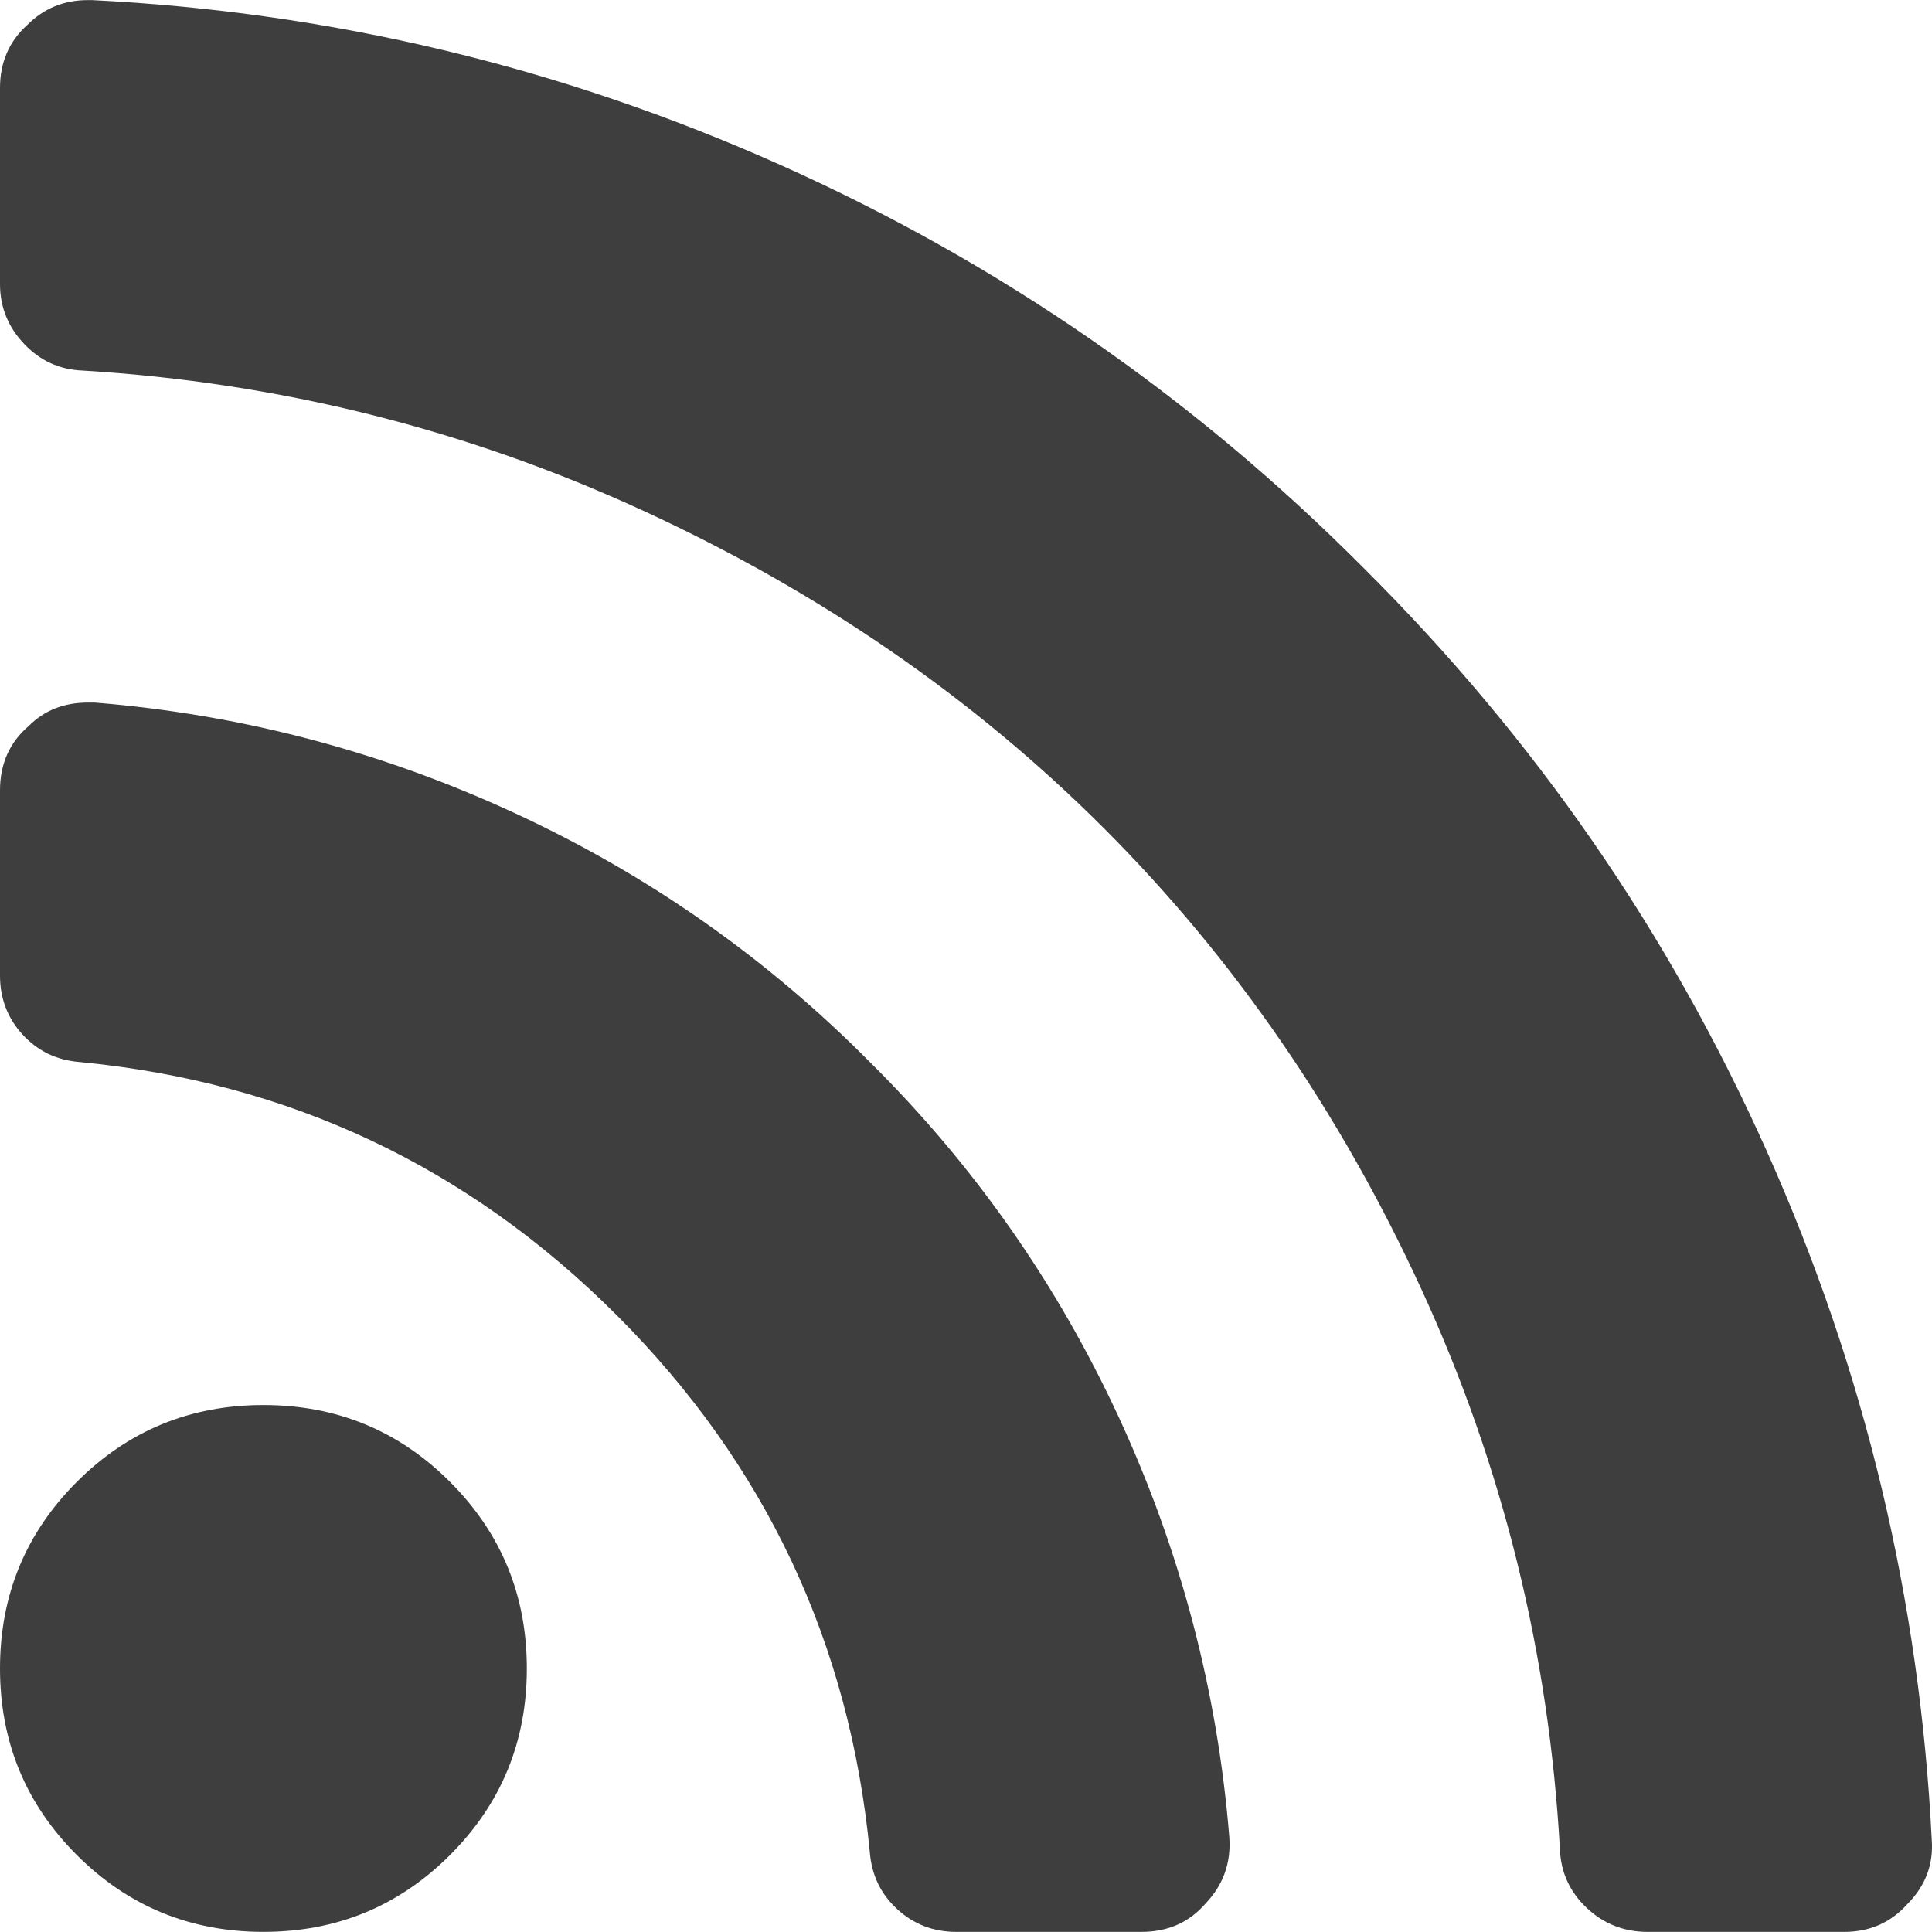
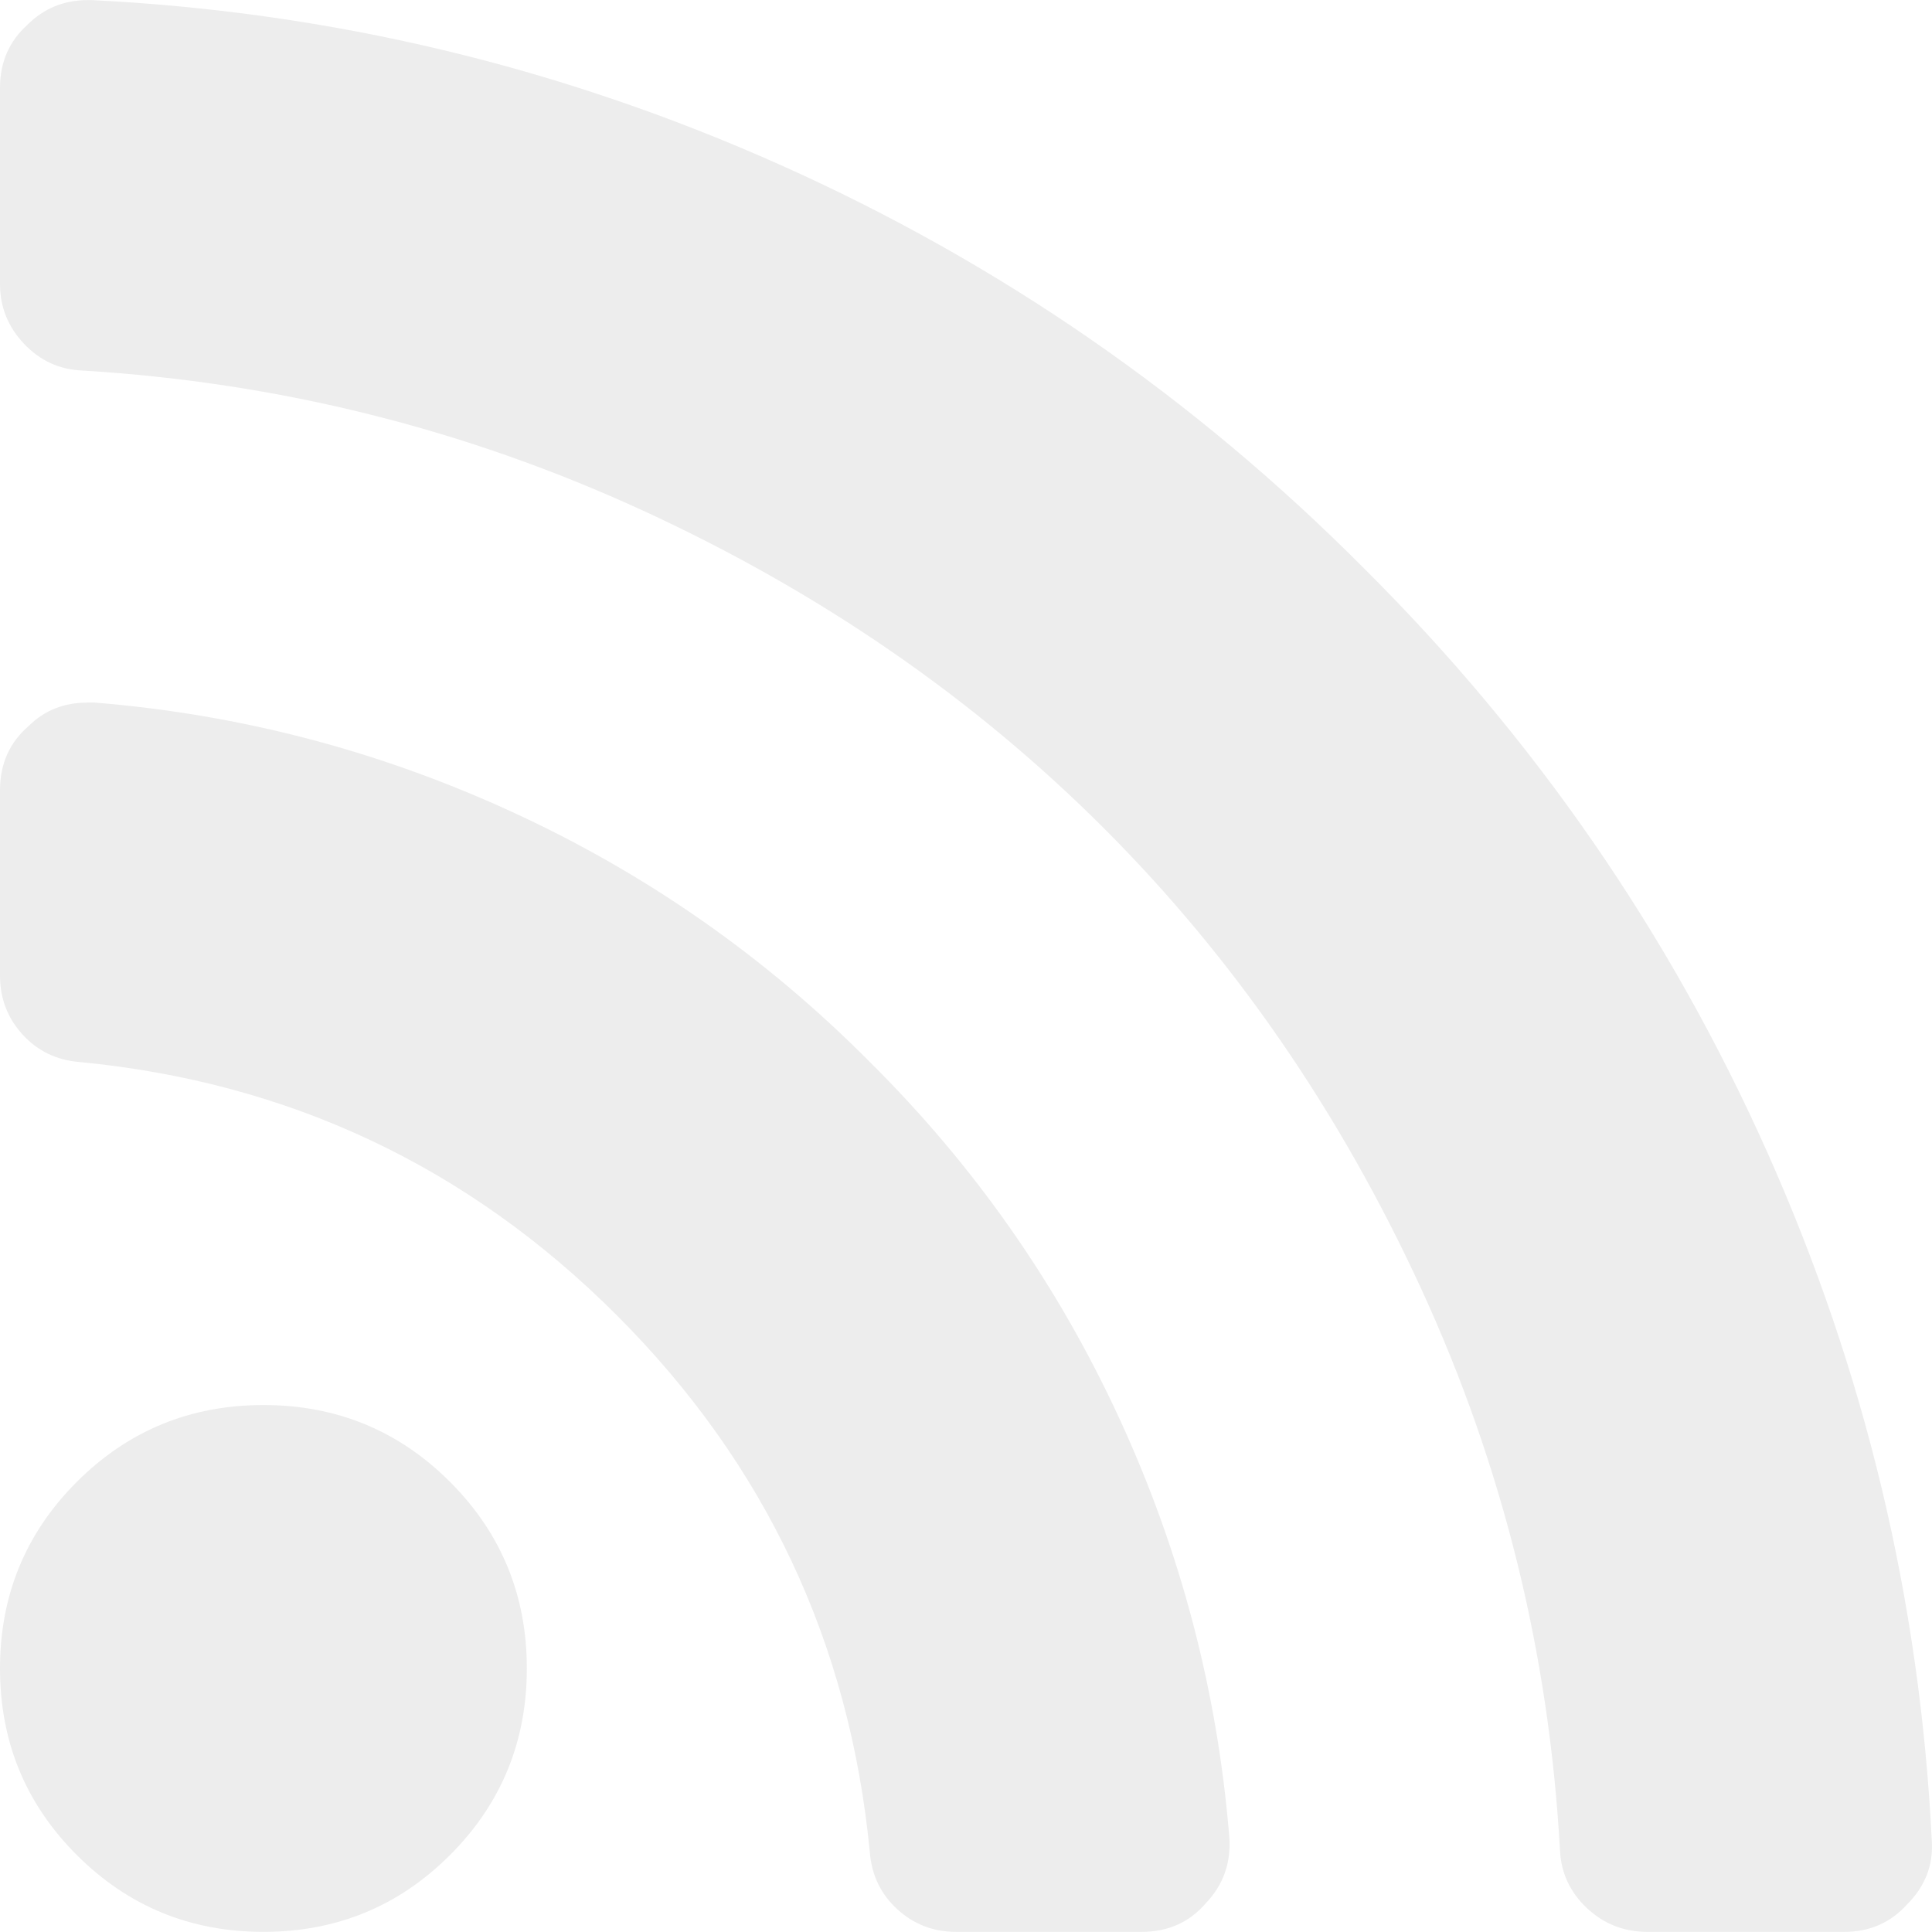
<svg xmlns="http://www.w3.org/2000/svg" version="1.1" width="1024" height="1024" viewBox="0 0 1024 1024">
  <g id="icomoon-ignore">
</g>
-   <path d="M139.617 744.7c-38.788 0-71.747 13.578-98.903 40.722-27.138 27.141-40.714 60.107-40.714 98.893 0 38.796 13.563 71.754 40.714 98.895 27.156 27.143 60.125 40.722 98.903 40.722 38.783 0 71.744-13.578 98.895-40.722 27.141-27.141 40.717-60.099 40.717-98.895 0-38.788-13.576-71.752-40.717-98.893-27.143-27.143-60.104-40.722-98.895-40.722z" fill="#3e3e3e" />
-   <path d="M461.034 562.894c-54.786-55.265-117.565-99.257-188.346-131.976-70.781-32.729-144.961-52.242-222.522-58.543h-3.629c-12.605 0-23.030 4.124-31.265 12.363-10.185 8.716-15.272 20.116-15.272 34.173v98.169c0 12.116 3.996 22.541 11.991 31.275 7.998 8.734 18.056 13.581 30.177 14.538 111.014 10.669 205.913 55.403 284.687 134.171 78.779 78.769 123.505 173.673 134.169 284.682 0.973 12.134 5.817 22.19 14.549 30.174 8.729 8.018 19.146 12.022 31.265 12.022h98.175c14.052 0 25.442-5.081 34.168-15.272 9.223-9.709 13.336-21.346 12.386-34.917-6.311-77.549-25.827-151.733-58.548-222.509-32.719-70.787-76.718-133.56-131.984-188.351z" fill="#3e3e3e" />
-   <path d="M936.607 610.521c-51.87-116.105-123.135-219.242-213.786-309.416-90.177-90.658-193.308-161.919-309.424-213.793-116.103-51.865-237.664-80.959-364.683-87.261h-2.178c-12.605 0-23.269 4.363-31.998 13.092-9.691 8.718-14.538 19.877-14.538 33.452v103.982c0 12.124 4.246 22.661 12.725 31.631 8.482 8.973 18.779 13.693 30.9 14.187 104.234 6.311 203.249 31.043 297.058 74.187 93.806 43.146 175.25 99.262 244.335 168.332 69.070 69.083 125.183 150.531 168.329 244.337 43.146 93.822 67.641 192.821 73.453 297.050 0.497 12.134 5.211 22.437 14.172 30.918 8.976 8.479 19.77 12.733 32.372 12.733h103.977c13.578 0 24.709-4.844 33.452-14.556 9.702-9.694 14.052-21.074 13.102-34.168-6.294-127.030-35.398-248.588-87.268-364.706z" fill="#3e3e3e" />
+   <path d="M139.617 744.7c-38.788 0-71.747 13.578-98.903 40.722-27.138 27.141-40.714 60.107-40.714 98.893 0 38.796 13.563 71.754 40.714 98.895 27.156 27.143 60.125 40.722 98.903 40.722 38.783 0 71.744-13.578 98.895-40.722 27.141-27.141 40.717-60.099 40.717-98.895 0-38.788-13.576-71.752-40.717-98.893-27.143-27.143-60.104-40.722-98.895-40.722z" fill="#ededed" />
+   <path d="M461.034 562.894c-54.786-55.265-117.565-99.257-188.346-131.976-70.781-32.729-144.961-52.242-222.522-58.543h-3.629c-12.605 0-23.030 4.124-31.265 12.363-10.185 8.716-15.272 20.116-15.272 34.173v98.169c0 12.116 3.996 22.541 11.991 31.275 7.998 8.734 18.056 13.581 30.177 14.538 111.014 10.669 205.913 55.403 284.687 134.171 78.779 78.769 123.505 173.673 134.169 284.682 0.973 12.134 5.817 22.19 14.549 30.174 8.729 8.018 19.146 12.022 31.265 12.022h98.175c14.052 0 25.442-5.081 34.168-15.272 9.223-9.709 13.336-21.346 12.386-34.917-6.311-77.549-25.827-151.733-58.548-222.509-32.719-70.787-76.718-133.56-131.984-188.351z" fill="#ededed" />
+   <path d="M936.607 610.521c-51.87-116.105-123.135-219.242-213.786-309.416-90.177-90.658-193.308-161.919-309.424-213.793-116.103-51.865-237.664-80.959-364.683-87.261h-2.178c-12.605 0-23.269 4.363-31.998 13.092-9.691 8.718-14.538 19.877-14.538 33.452v103.982c0 12.124 4.246 22.661 12.725 31.631 8.482 8.973 18.779 13.693 30.9 14.187 104.234 6.311 203.249 31.043 297.058 74.187 93.806 43.146 175.25 99.262 244.335 168.332 69.070 69.083 125.183 150.531 168.329 244.337 43.146 93.822 67.641 192.821 73.453 297.050 0.497 12.134 5.211 22.437 14.172 30.918 8.976 8.479 19.77 12.733 32.372 12.733h103.977c13.578 0 24.709-4.844 33.452-14.556 9.702-9.694 14.052-21.074 13.102-34.168-6.294-127.030-35.398-248.588-87.268-364.706z" fill="#ededed" />
</svg>
